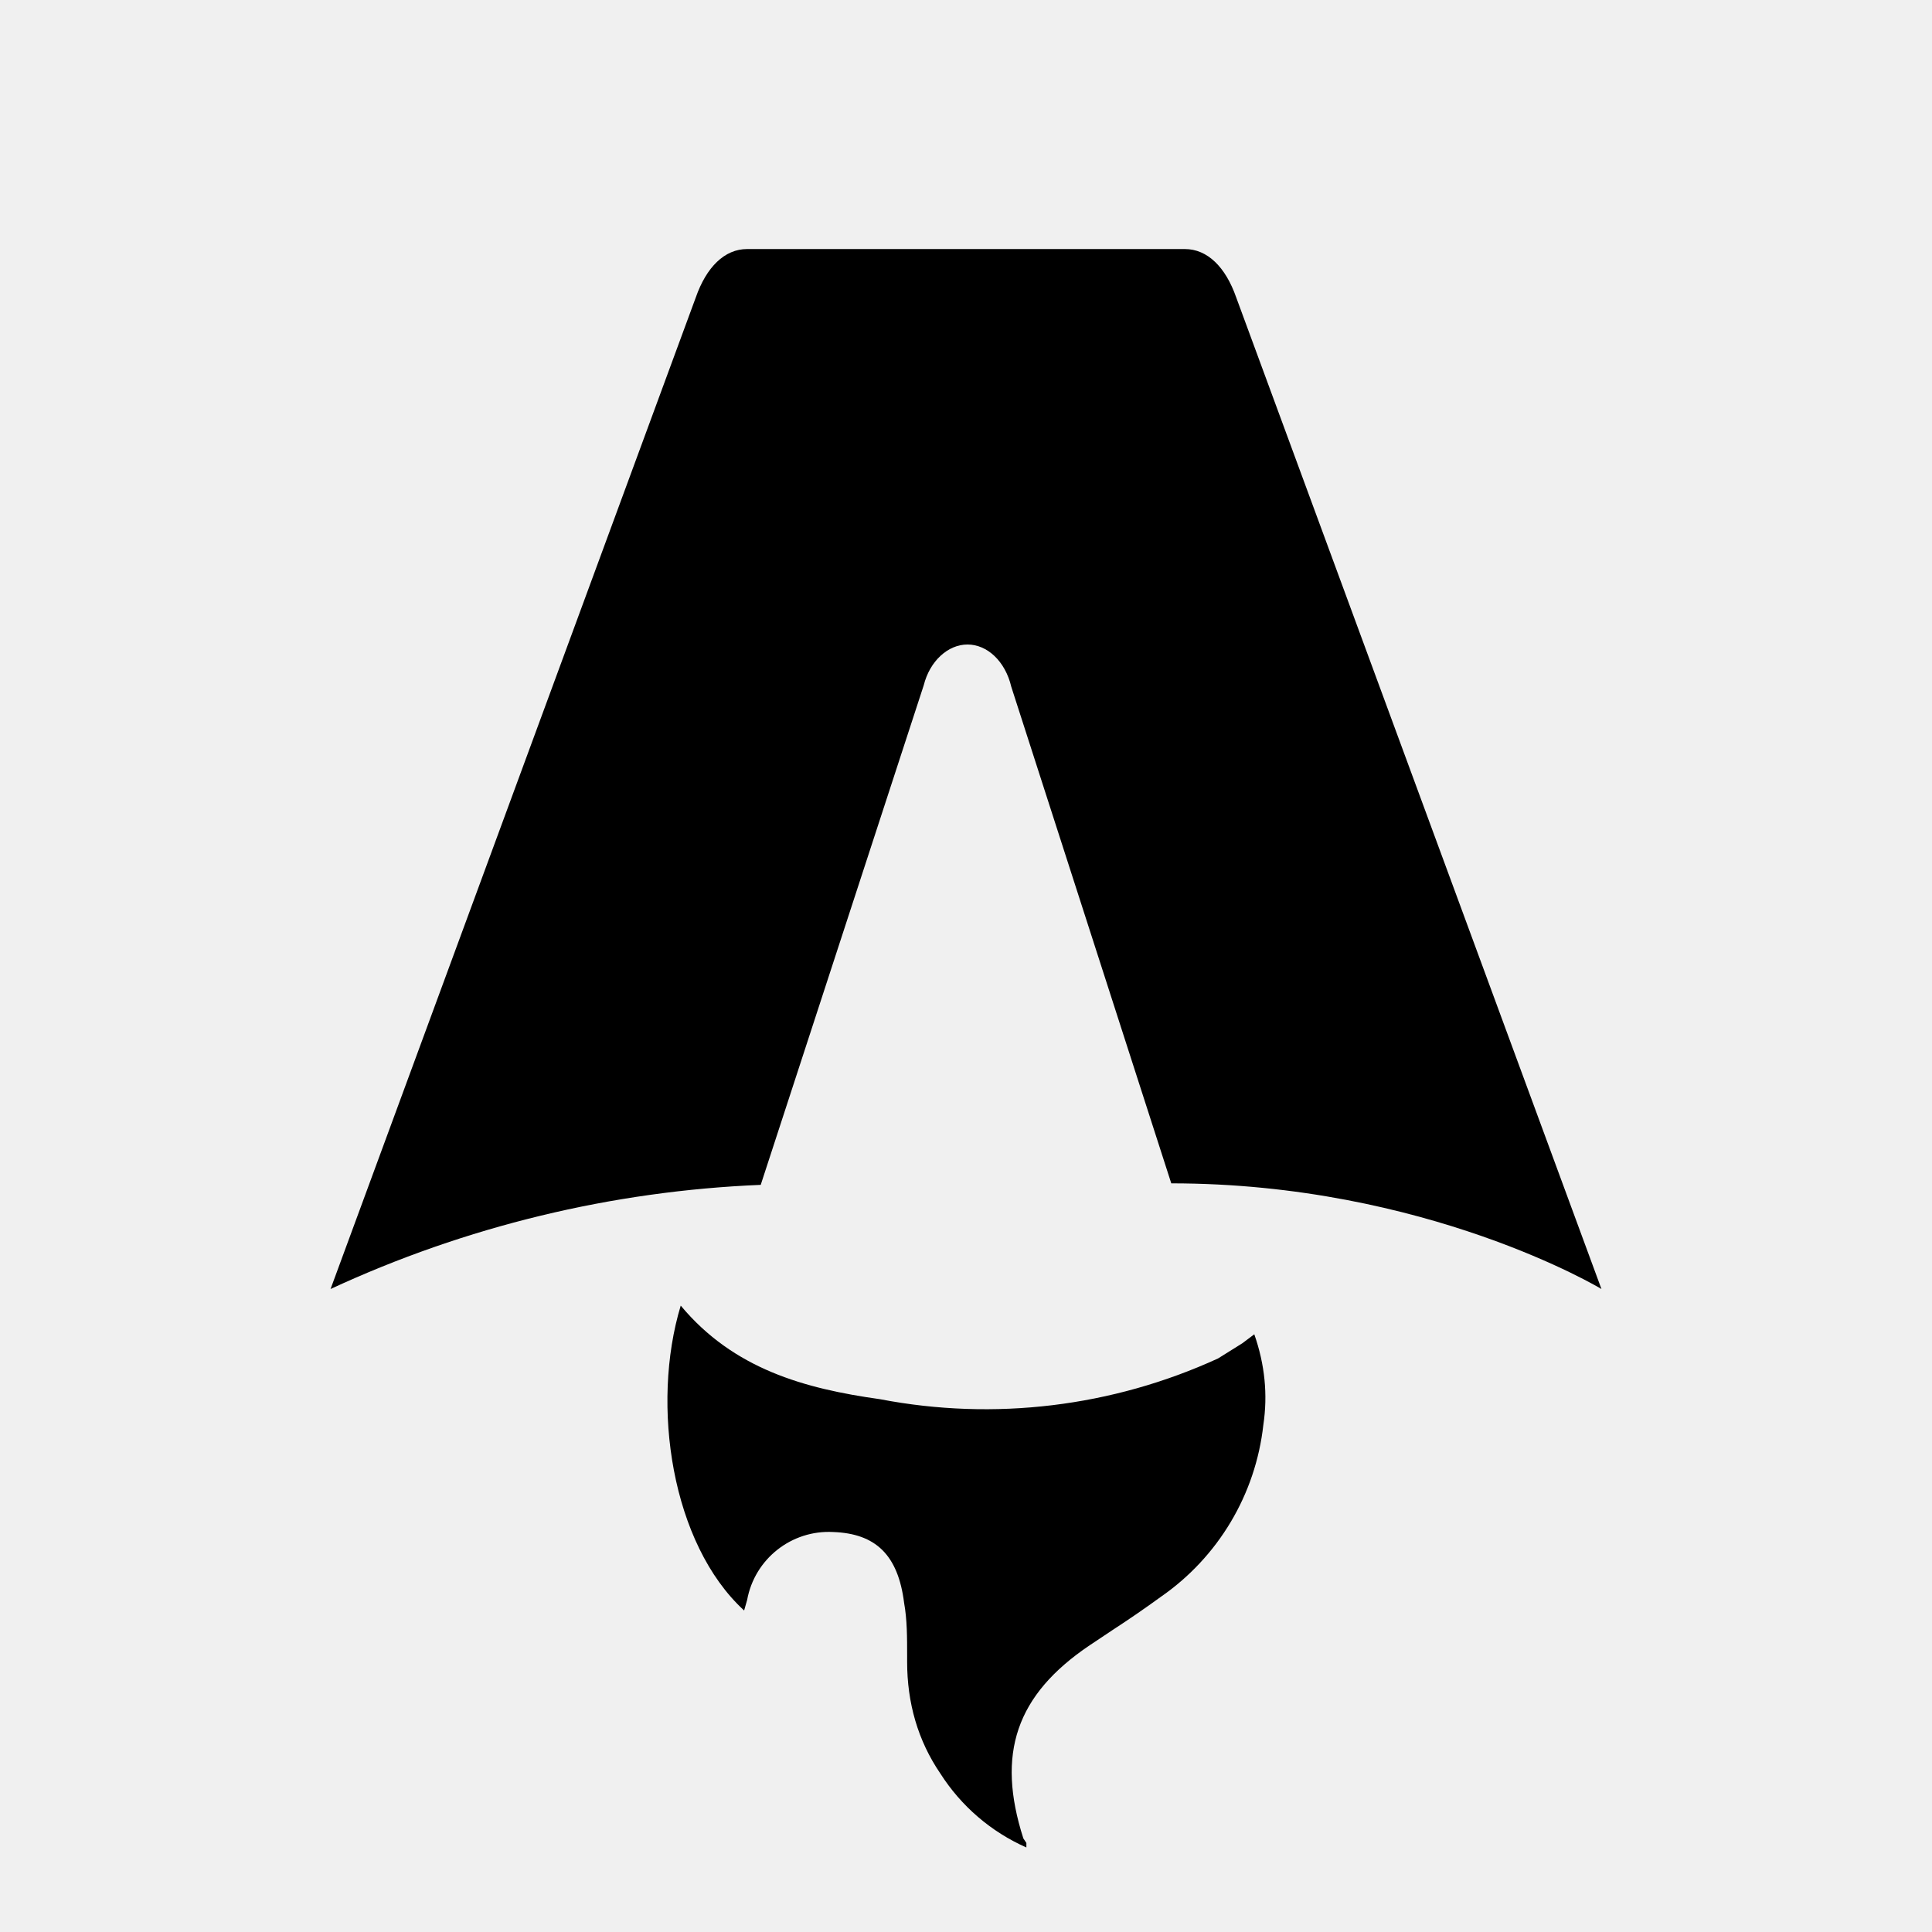
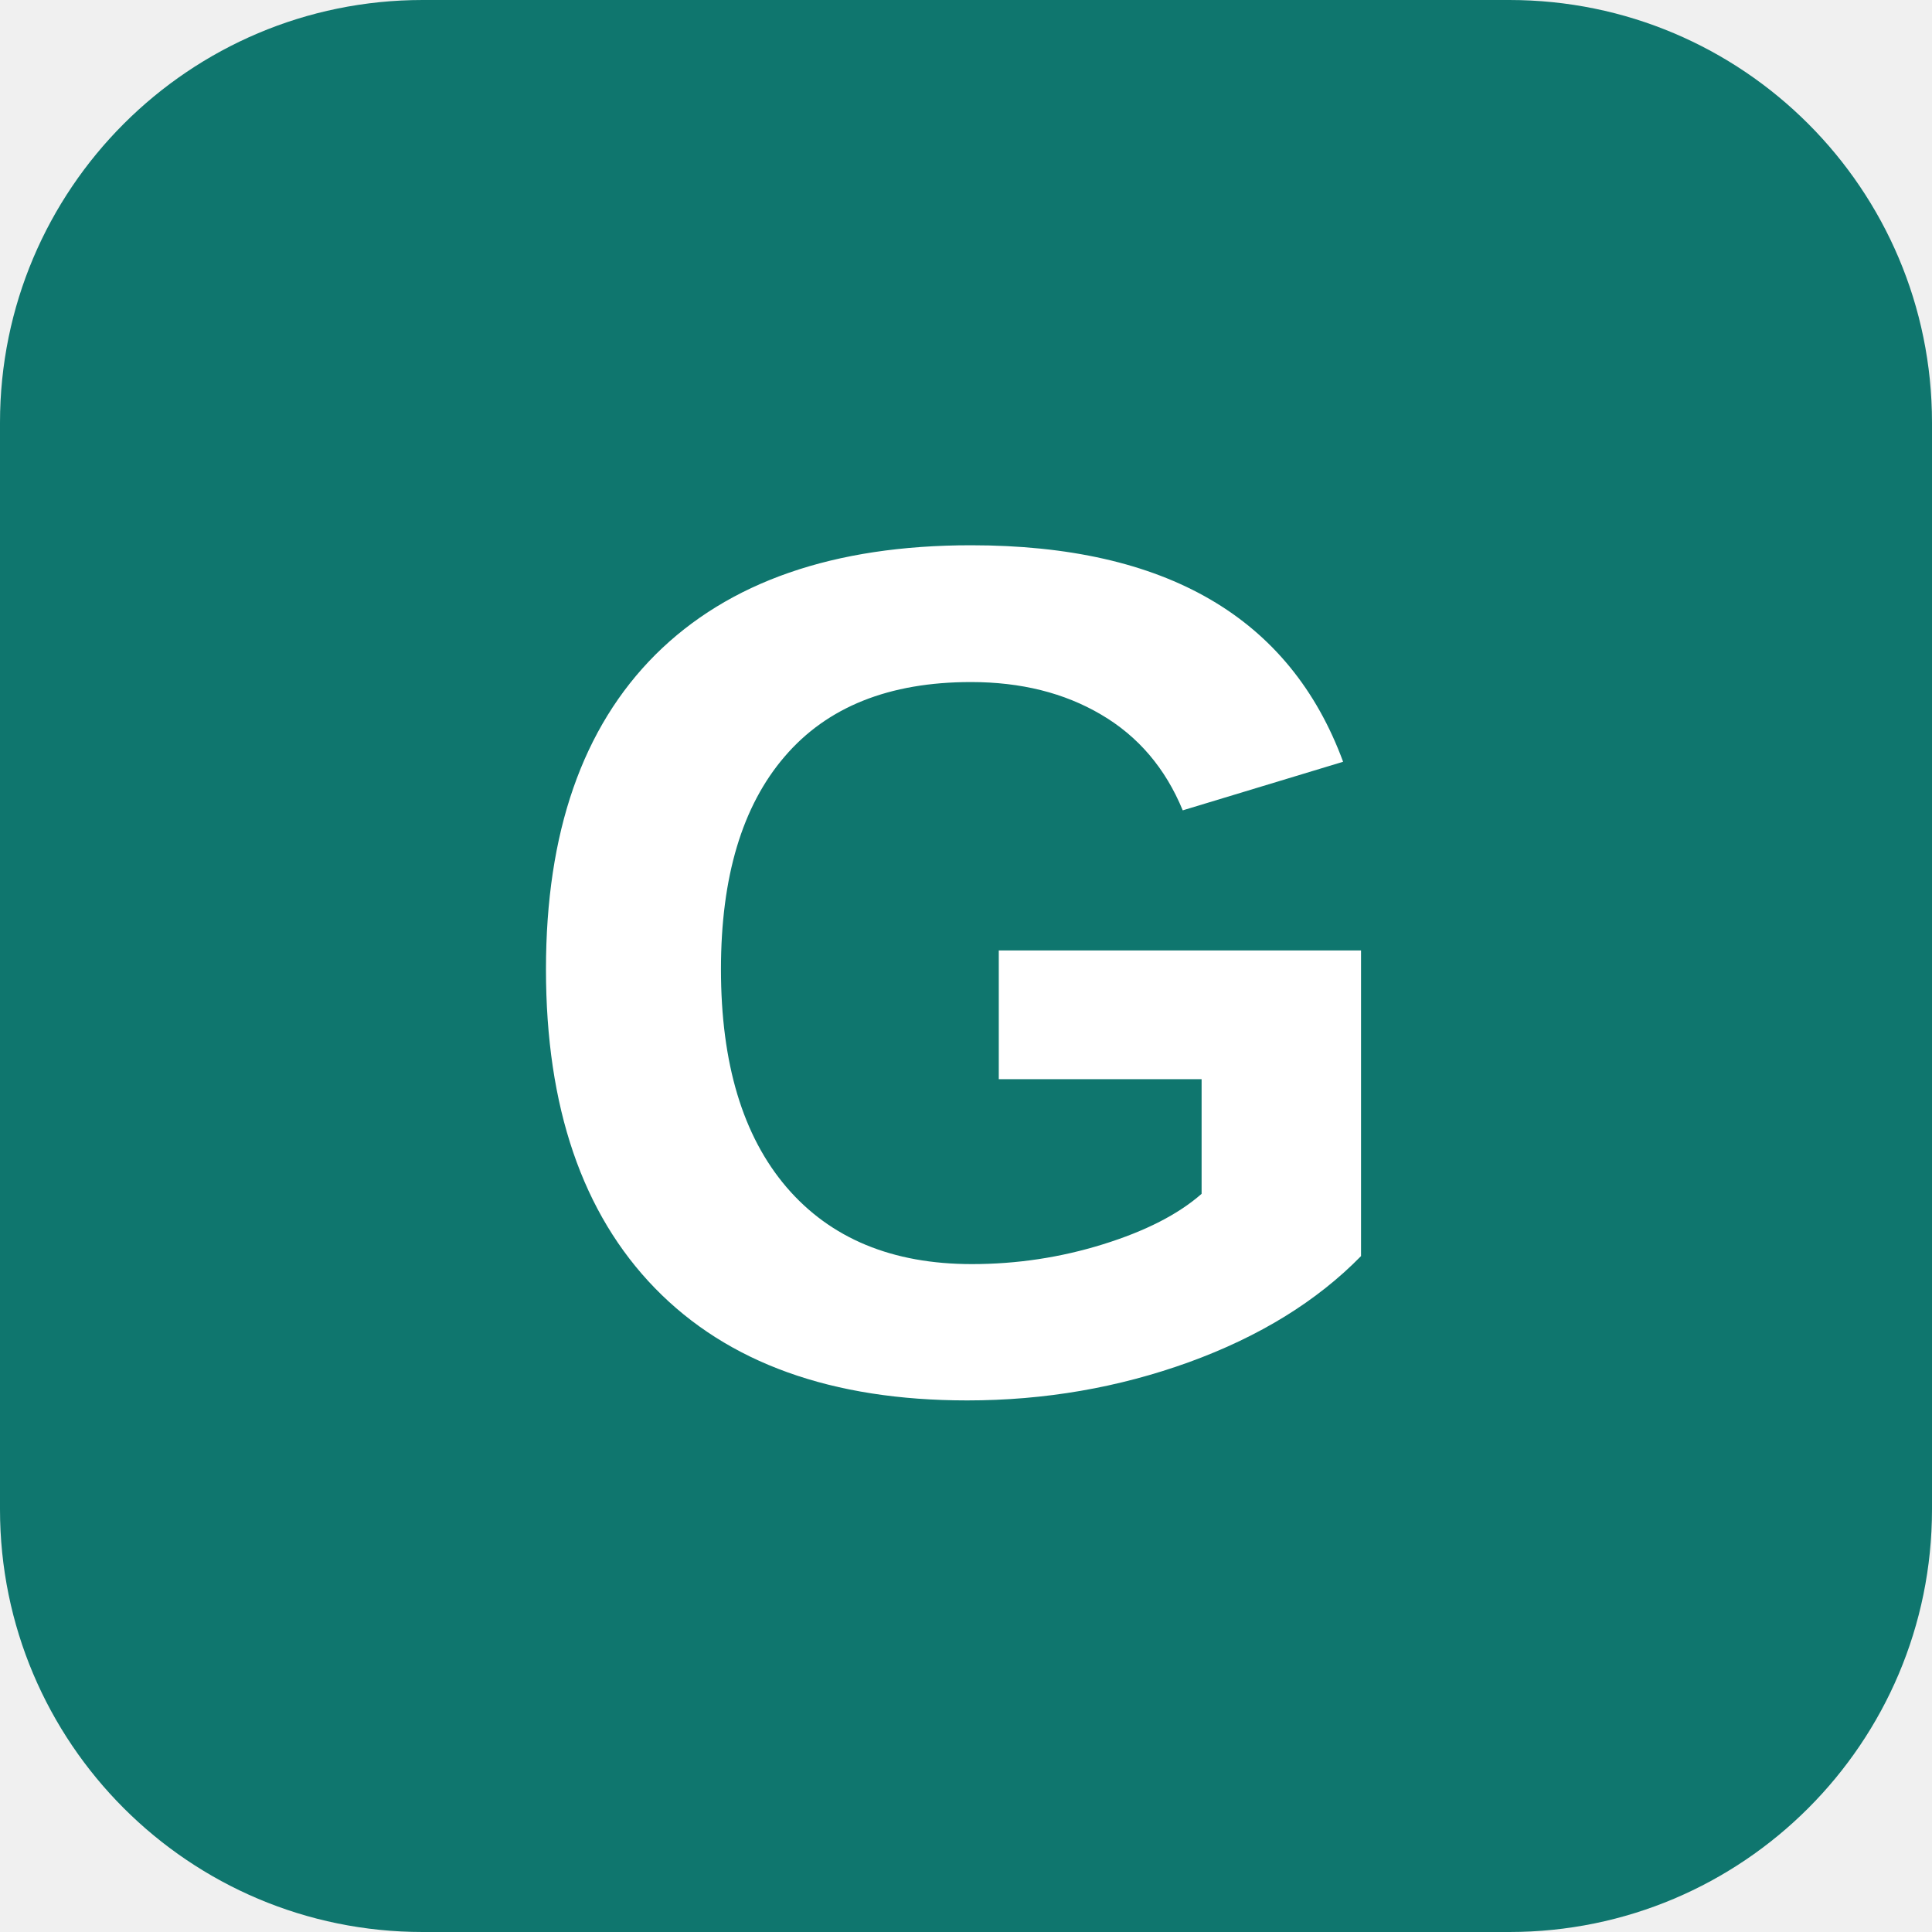
- <svg xmlns="http://www.w3.org/2000/svg" fill="none" viewBox="0 0 128 128">
-   <path d="M50.4 78.5a75.1 75.1 0 0 0-28.5 6.9l24.2-65.7c.7-2 1.9-3.2 3.4-3.2h29c1.5 0 2.7 1.2 3.4 3.2l24.2 65.7s-11.6-7-28.5-7L67 45.5c-.4-1.7-1.6-2.8-2.9-2.8-1.3 0-2.5 1.1-2.9 2.7L50.4 78.5Zm-1.1 28.2Zm-4.2-20.2c-2 6.6-.6 15.8 4.2 20.2a17.5 17.5 0 0 1 .2-.7 5.5 5.5 0 0 1 5.7-4.5c2.8.1 4.3 1.5 4.7 4.7.2 1.1.2 2.3.2 3.5v.4c0 2.7.7 5.2 2.2 7.4a13 13 0 0 0 5.7 4.9v-.3l-.2-.3c-1.8-5.6-.5-9.5 4.4-12.8l1.5-1a73 73 0 0 0 3.2-2.2 16 16 0 0 0 6.8-11.4c.3-2 .1-4-.6-6l-.8.6-1.6 1a37 37 0 0 1-22.4 2.7c-5-.7-9.7-2-13.2-6.2Z" />
-   <style>
-         path { fill: #000; }
-         @media (prefers-color-scheme: dark) {
-             path { fill: #FFF; }
-         }
-     </style>
+ <svg xmlns="http://www.w3.org/2000/svg" viewBox="0 0 64 64">
+   <rect width="64" height="64" rx="14" fill="#0f766e" />
+   <text x="32" y="46" text-anchor="middle" font-family="system-ui,-apple-system,Segoe UI,Arial,sans-serif" font-weight="800" font-size="40" fill="#fff">G</text>
</svg>
